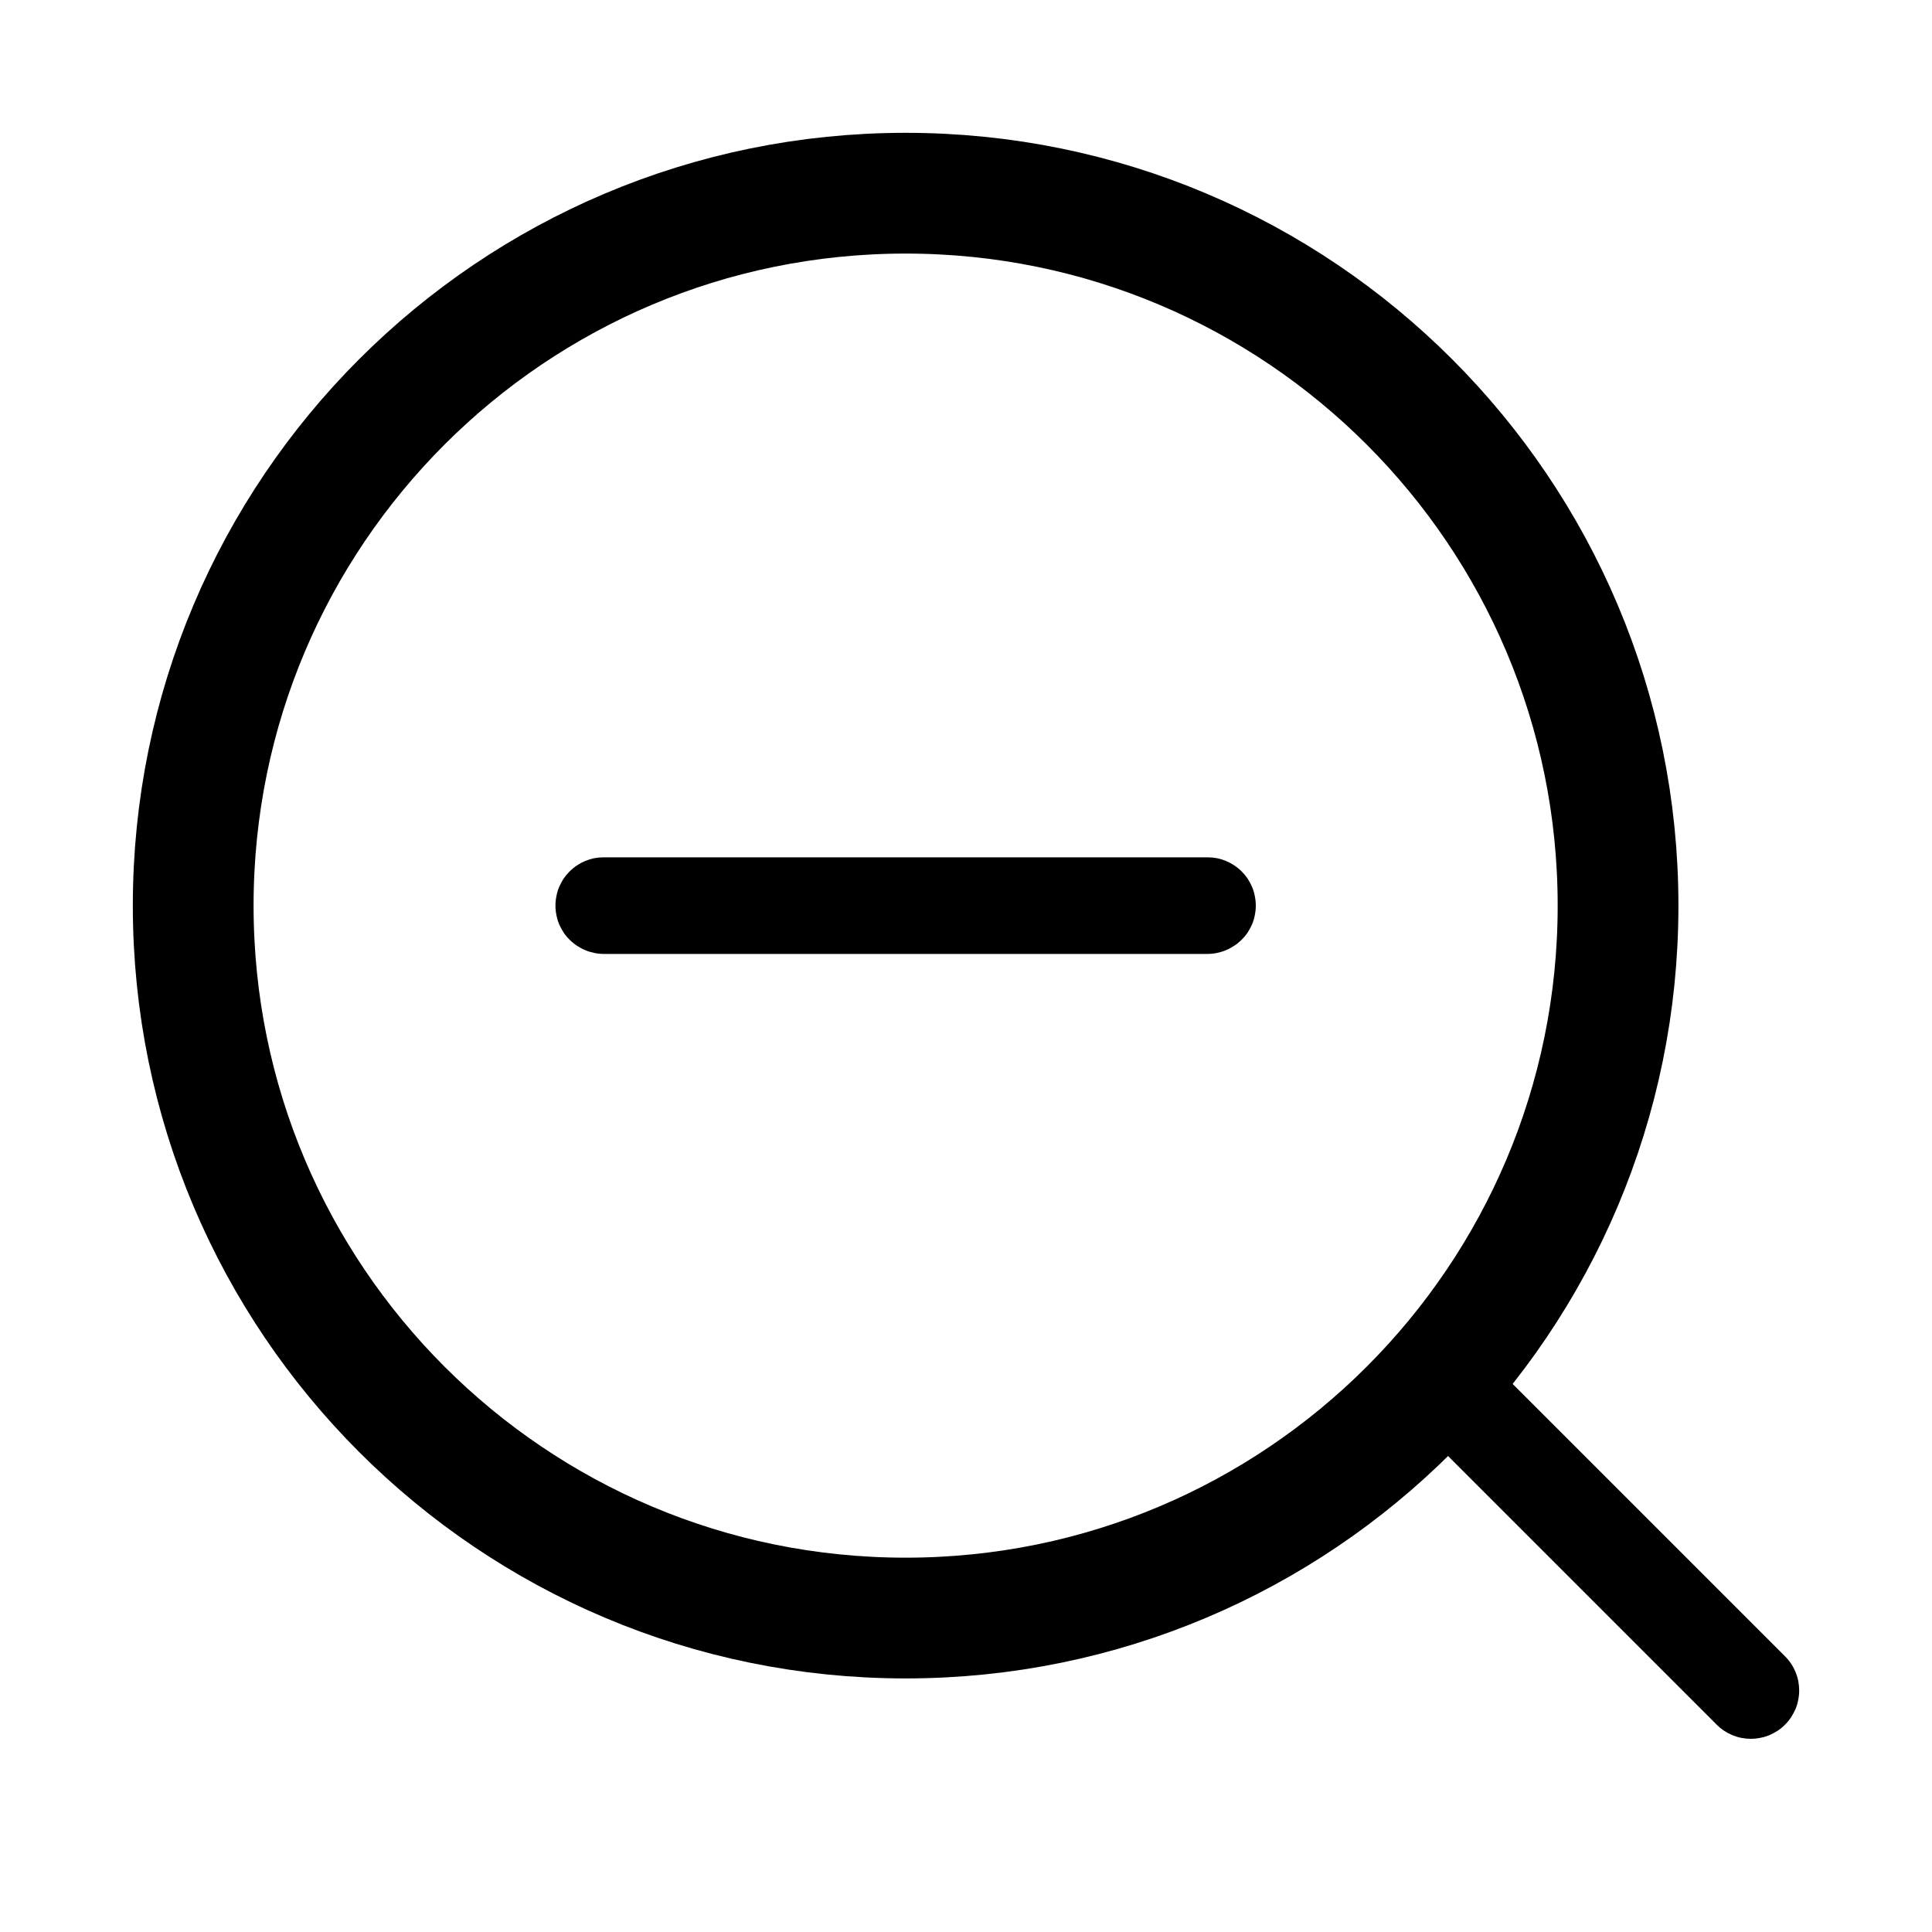
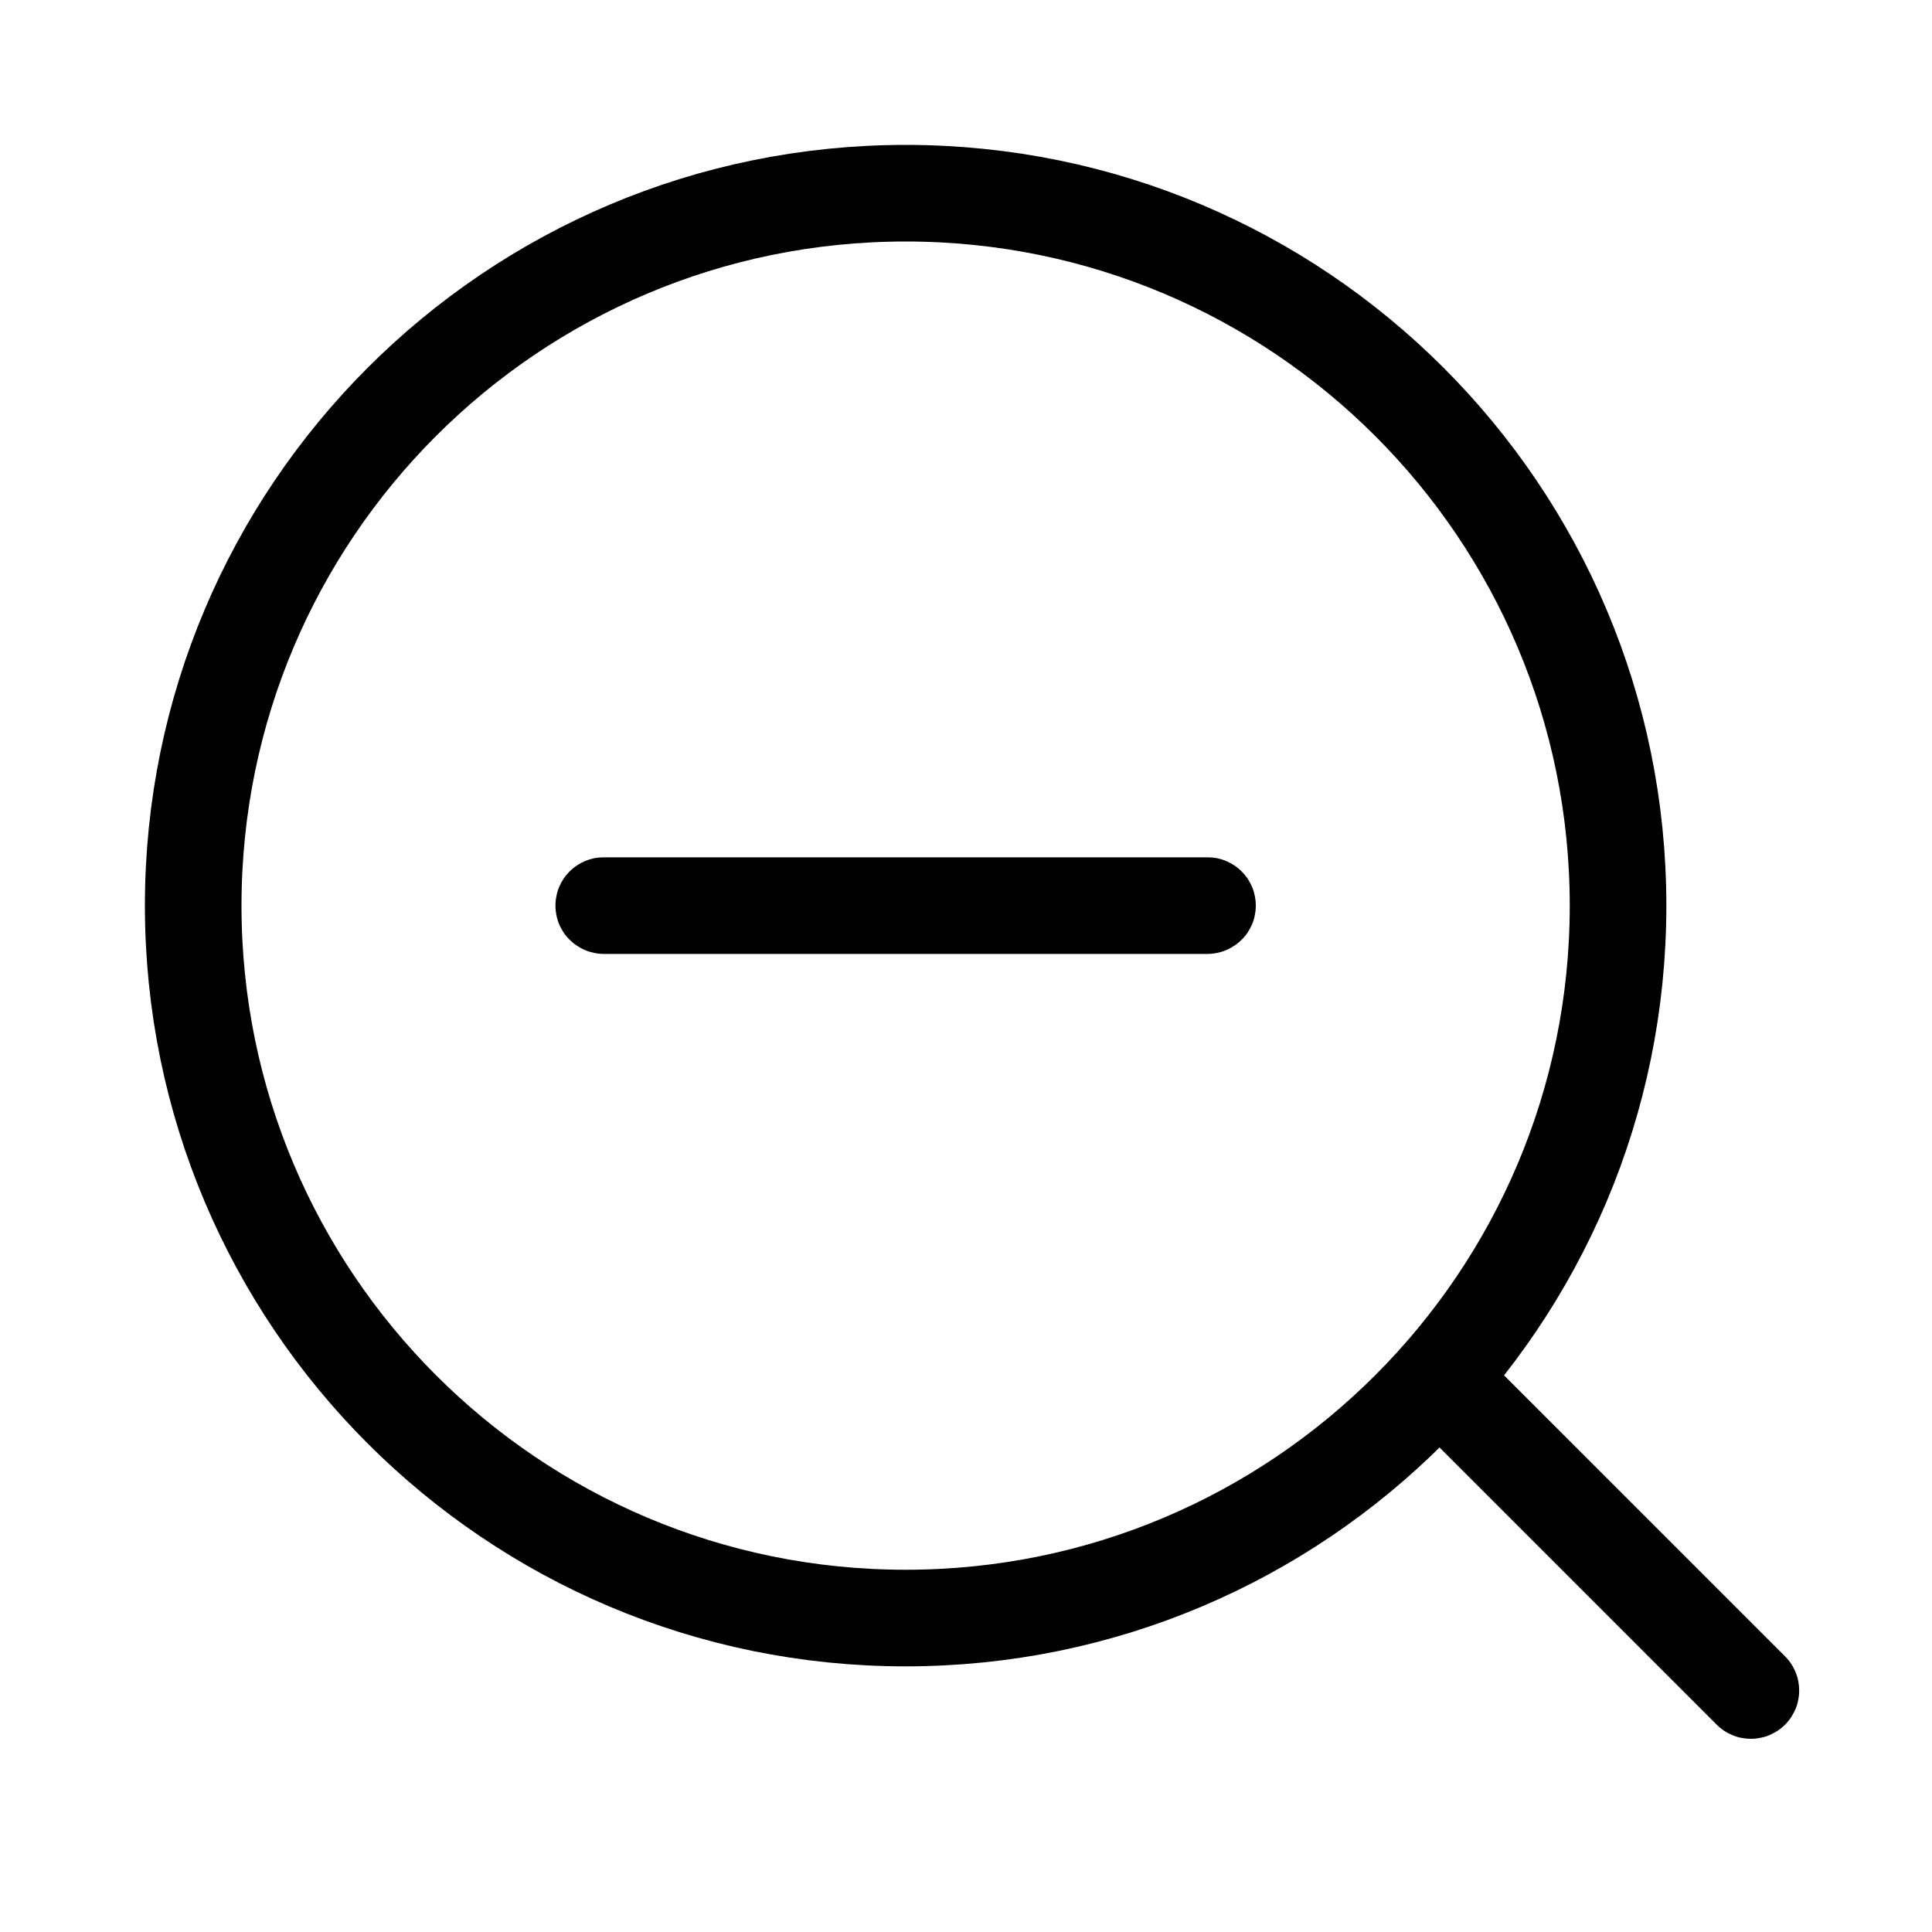
<svg xmlns="http://www.w3.org/2000/svg" fill="none" version="1.1" width="16" height="16" viewBox="0 0 16 16">
  <defs>
    <clipPath id="master_svg0_588_06349">
      <rect x="16" y="0" width="16" height="16" rx="0" />
    </clipPath>
  </defs>
-   <g transform="matrix(-1,0,0,1,32,0)" clipPath="url(#master_svg0_588_06349)">
+   <g transform="matrix(-1,0,0,1,32,0)" clip-path="url(#master_svg0_588_06349)">
    <g transform="matrix(-1,0,0,1,60,0)">
      <g>
-         <ellipse cx="35.5" cy="7.5" rx="5.9" ry="5.9" fillOpacity="0" stroke-opacity="1" stroke="#000000" fill="none" strokeWidth="0.8" />
+         <ellipse cx="35.5" cy="7.5" rx="5.9" ry="5.9" fill-opacity="0" stroke-opacity="1" stroke="#000000" fill="none" stroke-width="0.8" />
      </g>
      <g>
-         <path d="M39.717,11.783Q39.661,11.727,39.63,11.653Q39.6,11.58,39.6,11.5Q39.6,11.461,39.608,11.422Q39.615,11.383,39.63,11.347Q39.646,11.311,39.667,11.278Q39.689,11.245,39.717,11.217Q39.745,11.189,39.778,11.167Q39.811,11.146,39.847,11.13Q39.883,11.115,39.922,11.108Q39.961,11.1,40,11.1Q40.08,11.1,40.153,11.13Q40.227,11.161,40.283,11.217L42.783,13.717L42.783,13.717Q42.839,13.773,42.87,13.847Q42.9,13.92,42.9,14Q42.9,14.039,42.892,14.078Q42.885,14.117,42.87,14.153Q42.854,14.189,42.833,14.222Q42.811,14.255,42.783,14.283Q42.755,14.311,42.722,14.333Q42.689,14.354,42.653,14.37Q42.617,14.385,42.578,14.392Q42.539,14.4,42.5,14.4Q42.42,14.4,42.347,14.37Q42.273,14.339,42.217,14.283L42.217,14.283L39.717,11.783Z" fillRule="evenodd" fill="#000000" fillOpacity="1" />
+         <path d="M39.717,11.783Q39.661,11.727,39.63,11.653Q39.6,11.58,39.6,11.5Q39.6,11.461,39.608,11.422Q39.615,11.383,39.63,11.347Q39.646,11.311,39.667,11.278Q39.689,11.245,39.717,11.217Q39.745,11.189,39.778,11.167Q39.811,11.146,39.847,11.13Q39.883,11.115,39.922,11.108Q39.961,11.1,40,11.1Q40.08,11.1,40.153,11.13Q40.227,11.161,40.283,11.217L42.783,13.717L42.783,13.717Q42.839,13.773,42.87,13.847Q42.9,13.92,42.9,14Q42.9,14.039,42.892,14.078Q42.885,14.117,42.87,14.153Q42.854,14.189,42.833,14.222Q42.811,14.255,42.783,14.283Q42.755,14.311,42.722,14.333Q42.689,14.354,42.653,14.37Q42.617,14.385,42.578,14.392Q42.539,14.4,42.5,14.4Q42.42,14.4,42.347,14.37Q42.273,14.339,42.217,14.283L42.217,14.283L39.717,11.783Z" fill-rule="evenodd" fill="#000000" fill-opacity="1" />
      </g>
    </g>
    <g transform="matrix(-1,0,0,1,54,0)">
-       <path d="M27,7.1L32,7.1Q32.039,7.1,32.078,7.107Q32.117,7.115,32.153,7.13Q32.189,7.145,32.222,7.167Q32.255,7.189,32.283,7.217Q32.311,7.245,32.333,7.277Q32.354,7.31,32.37,7.347Q32.385,7.383,32.392,7.422Q32.4,7.46,32.4,7.5Q32.4,7.539,32.392,7.578Q32.385,7.616,32.37,7.653Q32.354,7.689,32.333,7.722Q32.311,7.755,32.283,7.782Q32.255,7.81,32.222,7.832Q32.189,7.854,32.153,7.869Q32.117,7.884,32.078,7.892Q32.039,7.9,32,7.9L27,7.9Q26.961,7.9,26.922,7.892Q26.883,7.884,26.847,7.869Q26.811,7.854,26.778,7.832Q26.745,7.81,26.717,7.782Q26.689,7.755,26.667,7.722Q26.646,7.689,26.63,7.653Q26.615,7.616,26.608,7.578Q26.6,7.539,26.6,7.5Q26.6,7.46,26.608,7.422Q26.615,7.383,26.63,7.347Q26.646,7.31,26.667,7.277Q26.689,7.245,26.717,7.217Q26.745,7.189,26.778,7.167Q26.811,7.145,26.847,7.13Q26.883,7.115,26.922,7.107Q26.961,7.1,27,7.1Z" fillRule="evenodd" fill="#000000" fillOpacity="1" />
+       <path d="M27,7.1L32,7.1Q32.039,7.1,32.078,7.107Q32.117,7.115,32.153,7.13Q32.189,7.145,32.222,7.167Q32.255,7.189,32.283,7.217Q32.311,7.245,32.333,7.277Q32.354,7.31,32.37,7.347Q32.385,7.383,32.392,7.422Q32.4,7.46,32.4,7.5Q32.4,7.539,32.392,7.578Q32.385,7.616,32.37,7.653Q32.354,7.689,32.333,7.722Q32.311,7.755,32.283,7.782Q32.255,7.81,32.222,7.832Q32.189,7.854,32.153,7.869Q32.117,7.884,32.078,7.892Q32.039,7.9,32,7.9L27,7.9Q26.961,7.9,26.922,7.892Q26.883,7.884,26.847,7.869Q26.811,7.854,26.778,7.832Q26.745,7.81,26.717,7.782Q26.689,7.755,26.667,7.722Q26.646,7.689,26.63,7.653Q26.615,7.616,26.608,7.578Q26.6,7.539,26.6,7.5Q26.6,7.46,26.608,7.422Q26.615,7.383,26.63,7.347Q26.646,7.31,26.667,7.277Q26.689,7.245,26.717,7.217Q26.745,7.189,26.778,7.167Q26.811,7.145,26.847,7.13Q26.883,7.115,26.922,7.107Q26.961,7.1,27,7.1Z" fill-rule="evenodd" fill="#000000" fill-opacity="1" />
    </g>
  </g>
</svg>
